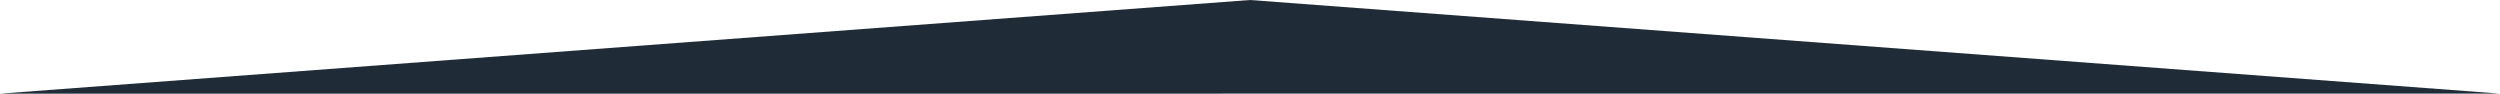
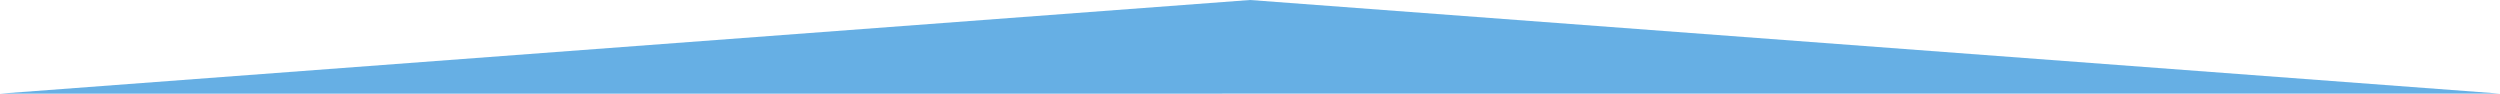
<svg xmlns="http://www.w3.org/2000/svg" id="Layer_1" data-name="Layer 1" viewBox="0 0 1068 40" preserveAspectRatio="none">
  <defs>
-     <style>.cls-1{fill:#1f2c38;}</style>
+     <style>.cls-1{fill:#66afe4;}</style>
  </defs>
  <polyline class="cls-1" points="0 40.01 534 0 1068 39.99" />
</svg>
